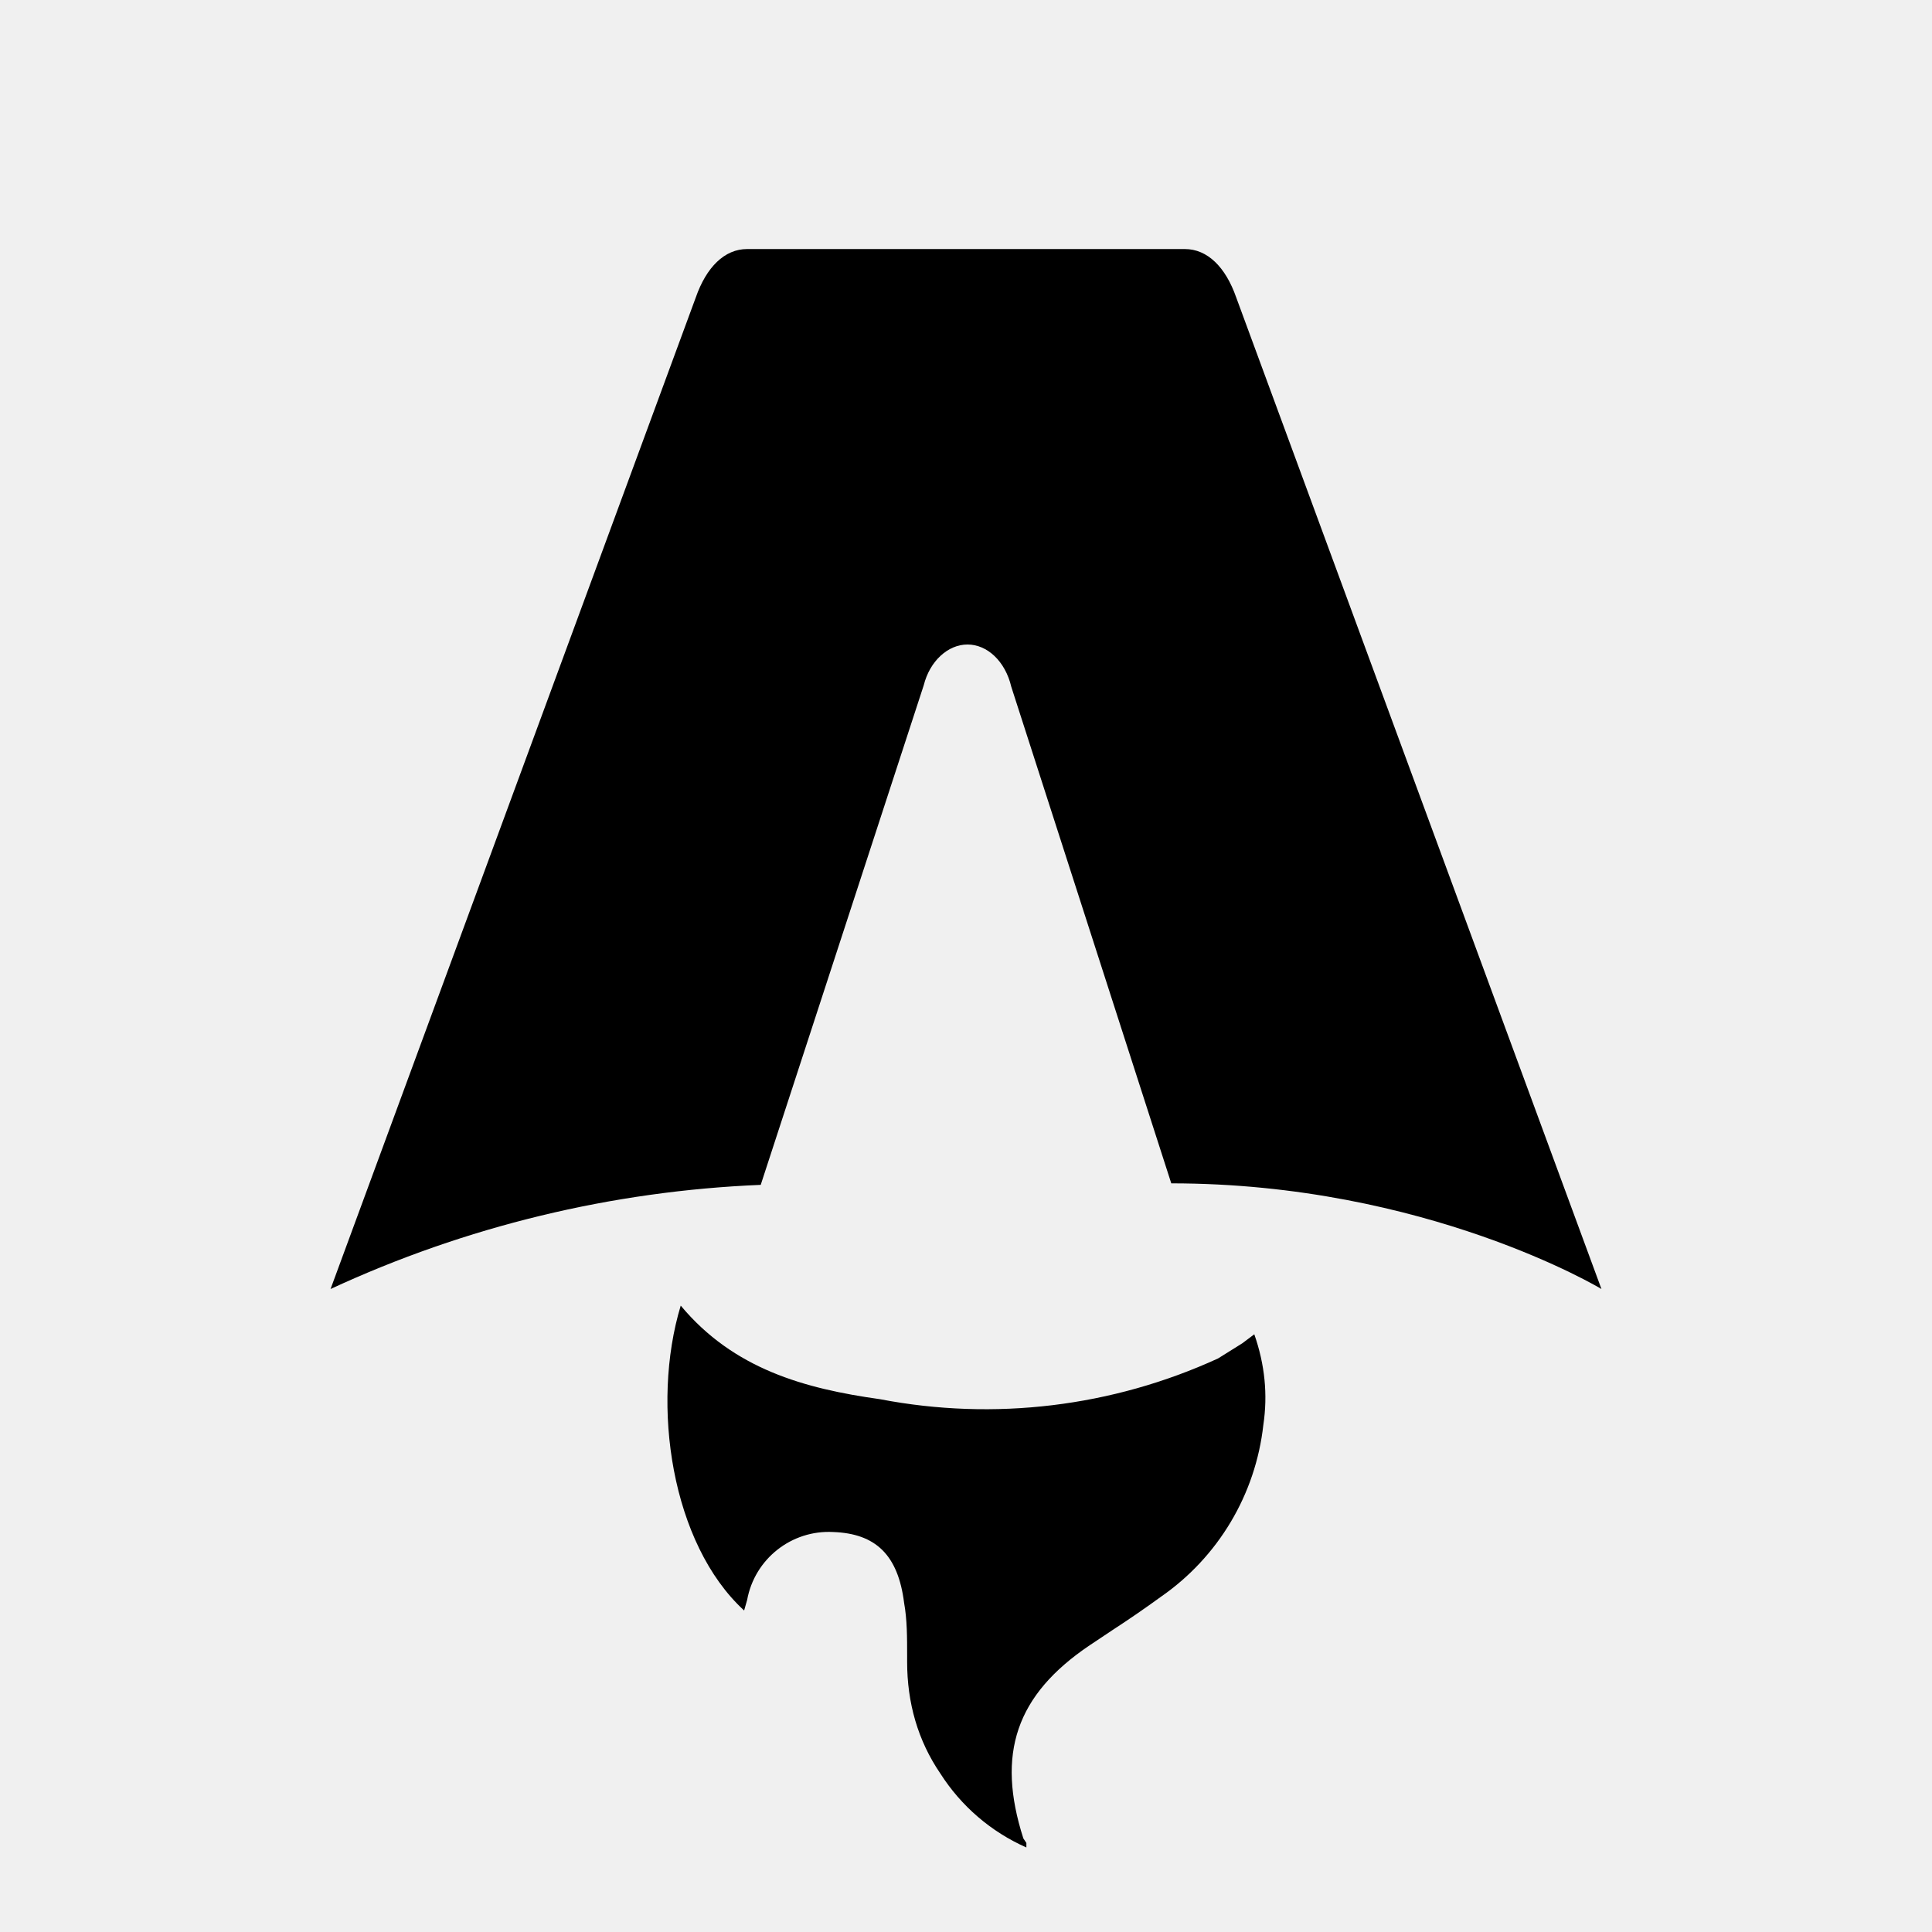
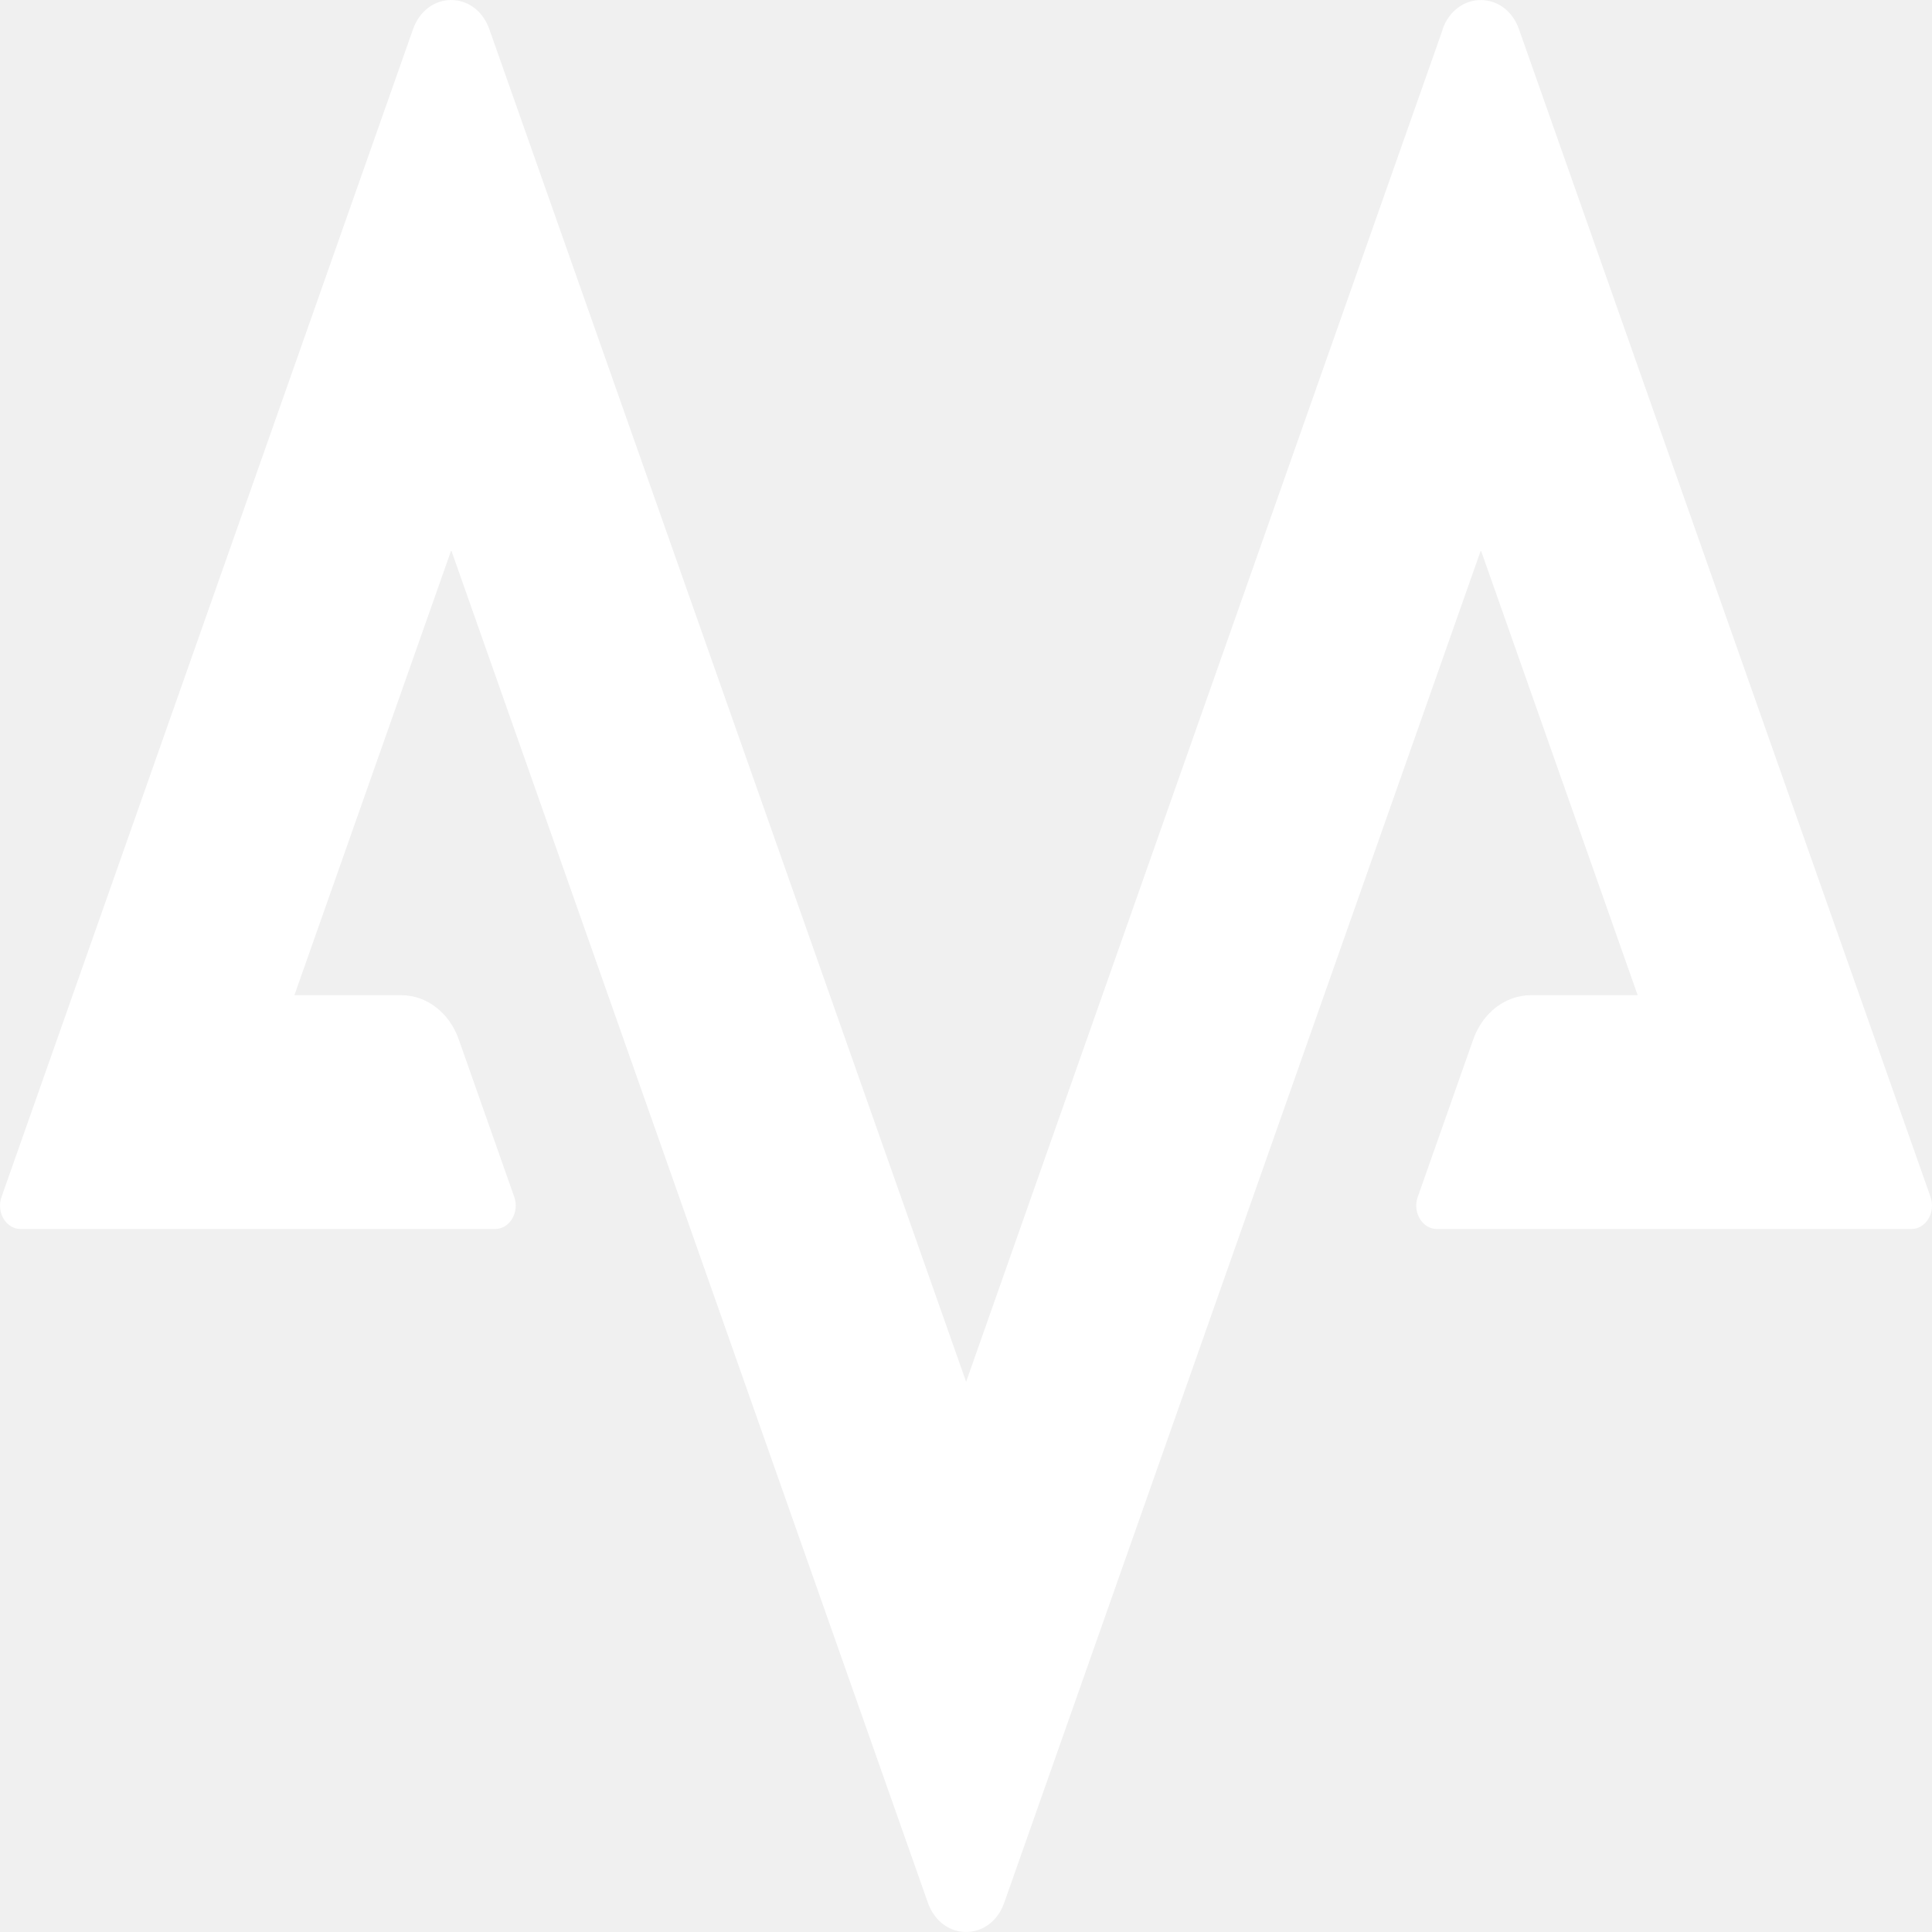
- <svg xmlns="http://www.w3.org/2000/svg" fill="none" viewBox="0 0 128 128">
-   <path d="M50.4 78.5a75.1 75.1 0 0 0-28.5 6.9l24.2-65.7c.7-2 1.9-3.2 3.4-3.2h29c1.5 0 2.7 1.2 3.4 3.2l24.2 65.7s-11.6-7-28.5-7L67 45.5c-.4-1.7-1.6-2.8-2.9-2.8-1.3 0-2.5 1.1-2.9 2.7L50.4 78.5Zm-1.1 28.2Zm-4.2-20.2c-2 6.6-.6 15.8 4.2 20.2a17.5 17.5 0 0 1 .2-.7 5.5 5.5 0 0 1 5.7-4.5c2.8.1 4.3 1.5 4.7 4.7.2 1.1.2 2.3.2 3.5v.4c0 2.7.7 5.2 2.2 7.4a13 13 0 0 0 5.7 4.9v-.3l-.2-.3c-1.8-5.6-.5-9.5 4.4-12.8l1.5-1a73 73 0 0 0 3.2-2.2 16 16 0 0 0 6.8-11.4c.3-2 .1-4-.6-6l-.8.6-1.6 1a37 37 0 0 1-22.4 2.7c-5-.7-9.7-2-13.2-6.2Z" />
-   <style>
-         path { fill: #000; }
-         @media (prefers-color-scheme: dark) {
-             path { fill: #FFF; }
-         }
-     </style>
+ <svg xmlns="http://www.w3.org/2000/svg" width="32" height="32" viewBox="0 0 32 32" fill="none">
+   <mask id="mask0_54_8" style="mask-type:luminance" maskUnits="userSpaceOnUse" x="0" y="0" width="32" height="32">
+     <path d="M23.896 0.487L16.002 22.887L8.106 0.487C7.877 -0.162 7.069 -0.162 6.84 0.487L0.025 19.826C-0.065 20.08 0.1 20.356 0.342 20.356H8.201C8.442 20.356 8.607 20.08 8.518 19.826L7.598 17.215C7.443 16.774 7.067 16.484 6.649 16.484H4.876L7.474 9.114L15.368 31.513C15.597 32.162 16.406 32.162 16.634 31.513L24.528 9.114L27.125 16.484H25.353C24.935 16.484 24.559 16.774 24.402 17.215L23.482 19.826C23.392 20.08 23.558 20.356 23.799 20.356H31.659C31.9 20.356 32.065 20.08 31.976 19.826L25.16 0.487C25.046 0.162 24.786 0.001 24.526 0.001C24.266 0.001 24.007 0.164 23.892 0.487" fill="white" />
+   </mask>
+   <g mask="url(#mask0_54_8)">
+     <path d="M16.002 -18.397L-14.305 16.001L16.002 50.398L46.309 16.001L16.002 -18.397Z" fill="white" />
+   </g>
</svg>
